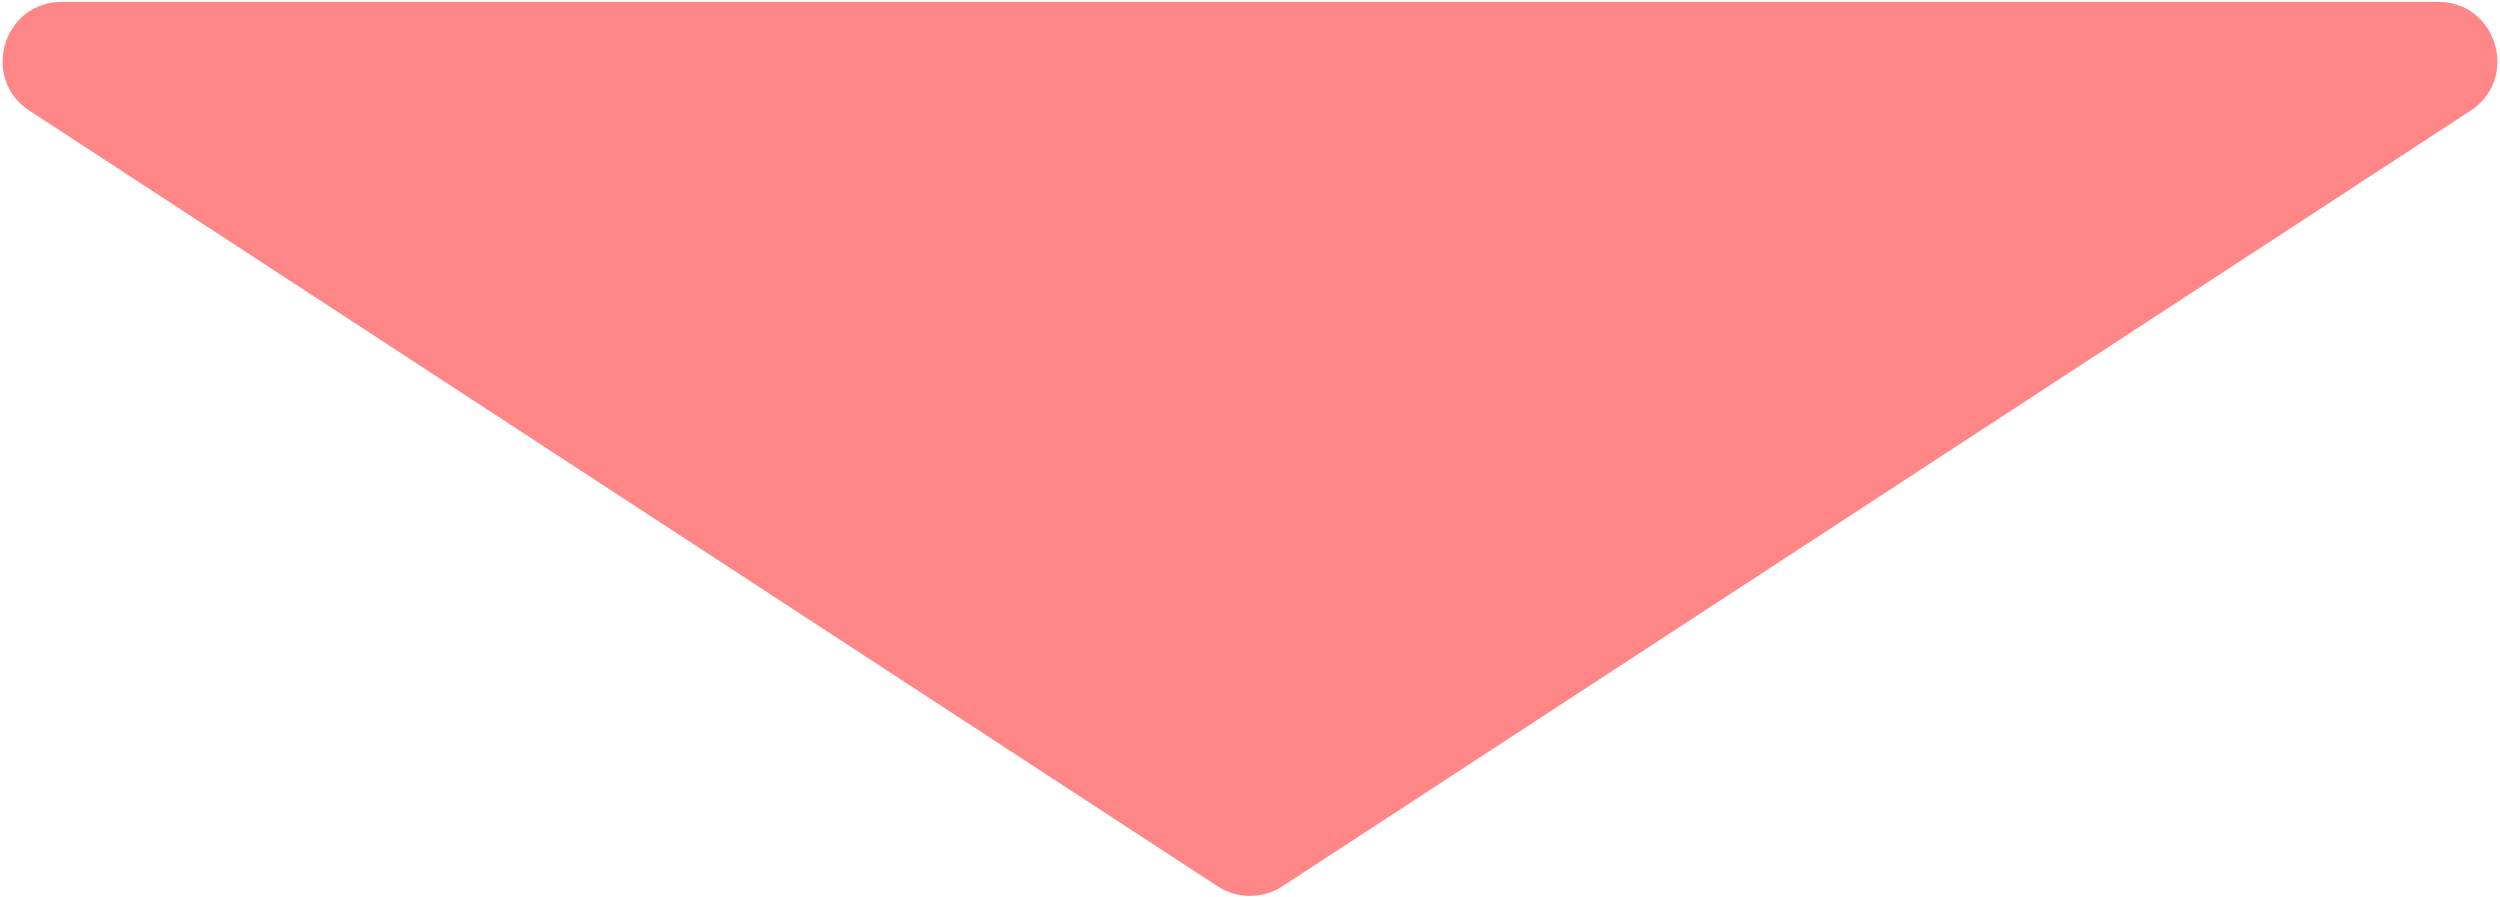
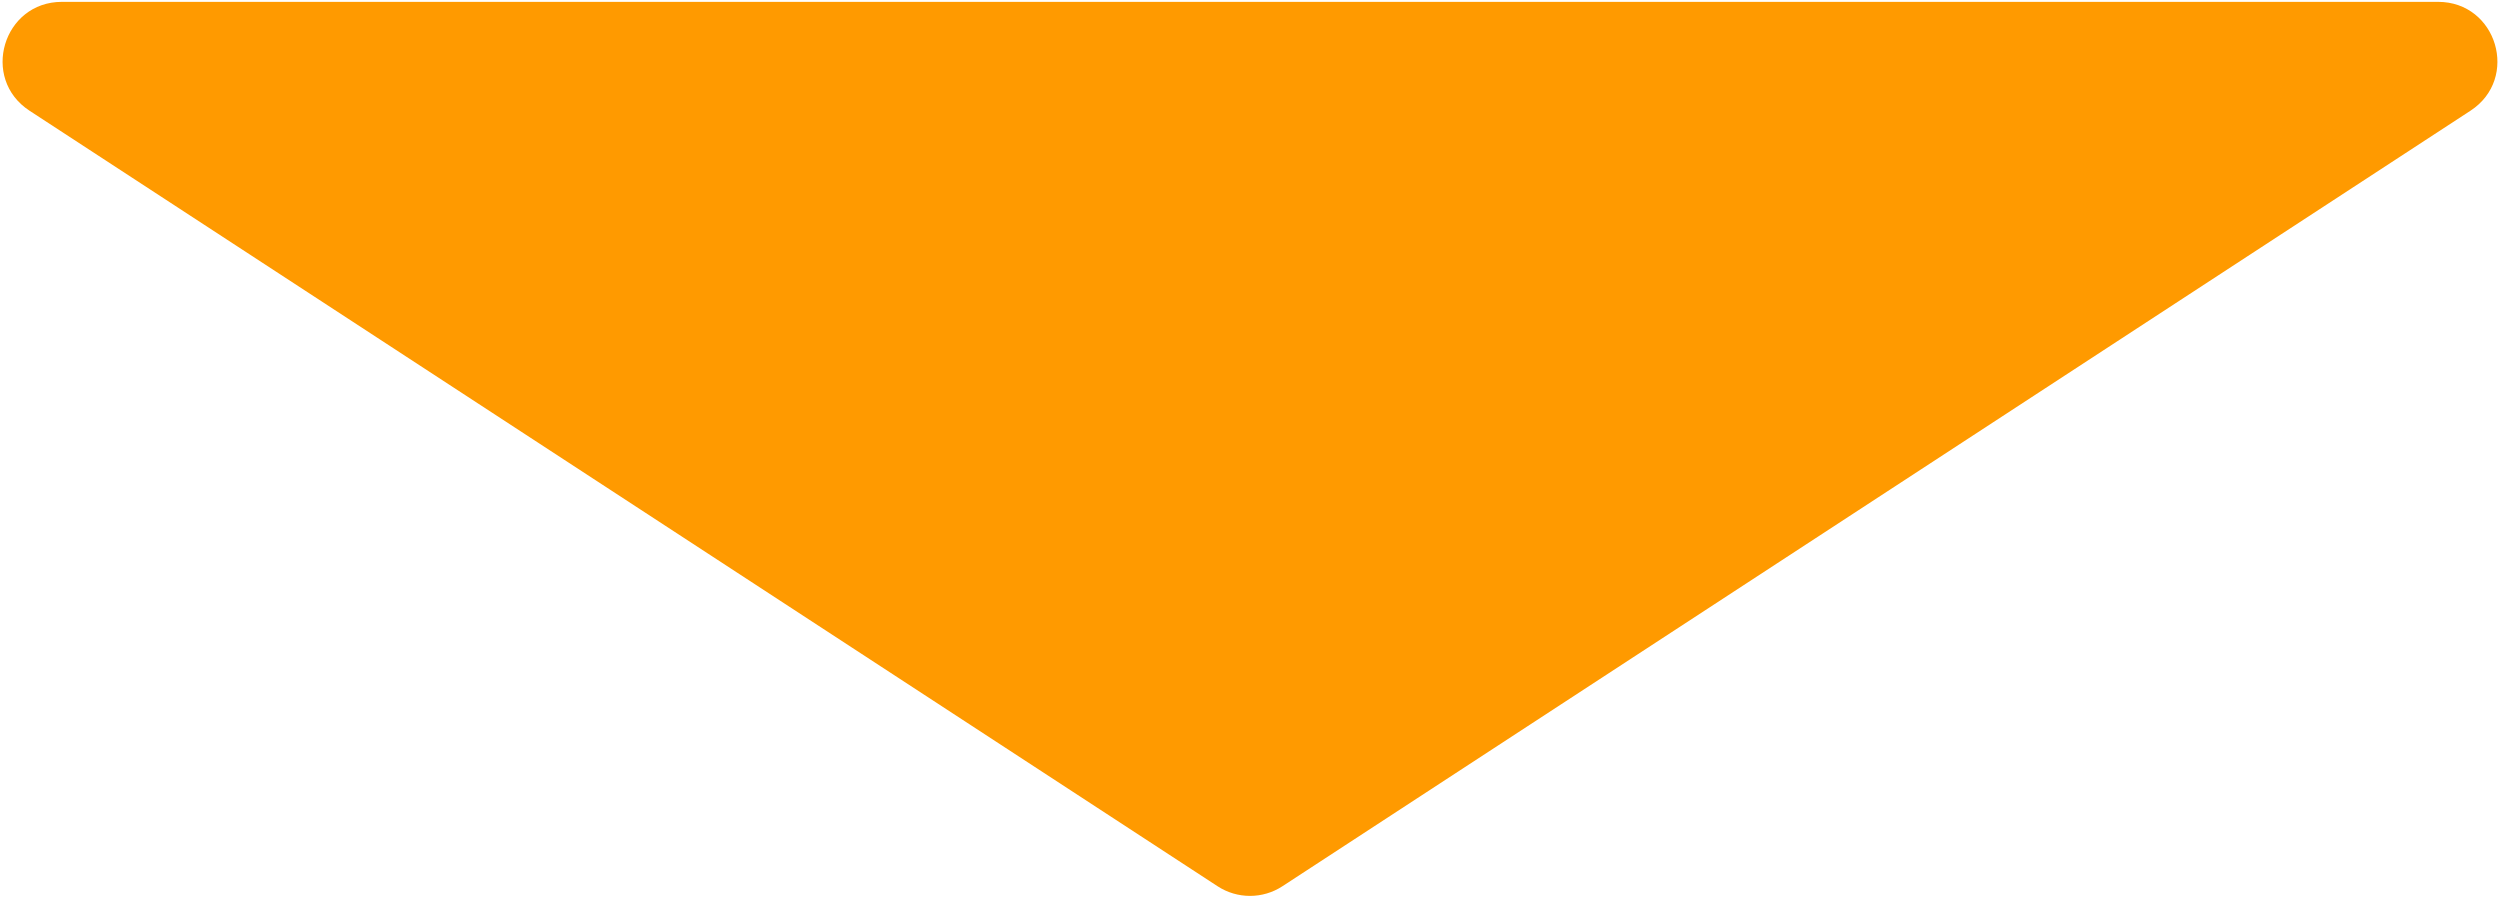
<svg xmlns="http://www.w3.org/2000/svg" width="675" height="242" viewBox="0 0 675 242" fill="none">
-   <path d="M346.246 239.291C340.931 242.76 334.069 242.76 328.754 239.291L7.98 29.898C-5.344 21.201 0.815 0.5 16.726 0.5L658.274 0.5C674.185 0.5 680.344 21.201 667.02 29.898L346.246 239.291Z" fill="#FF8686" />
+   <path d="M346.246 239.291C340.931 242.76 334.069 242.76 328.754 239.291L7.98 29.898C-5.344 21.201 0.815 0.5 16.726 0.5L658.274 0.5C674.185 0.5 680.344 21.201 667.02 29.898L346.246 239.291Z" fill="#FF9A00" />
</svg>
